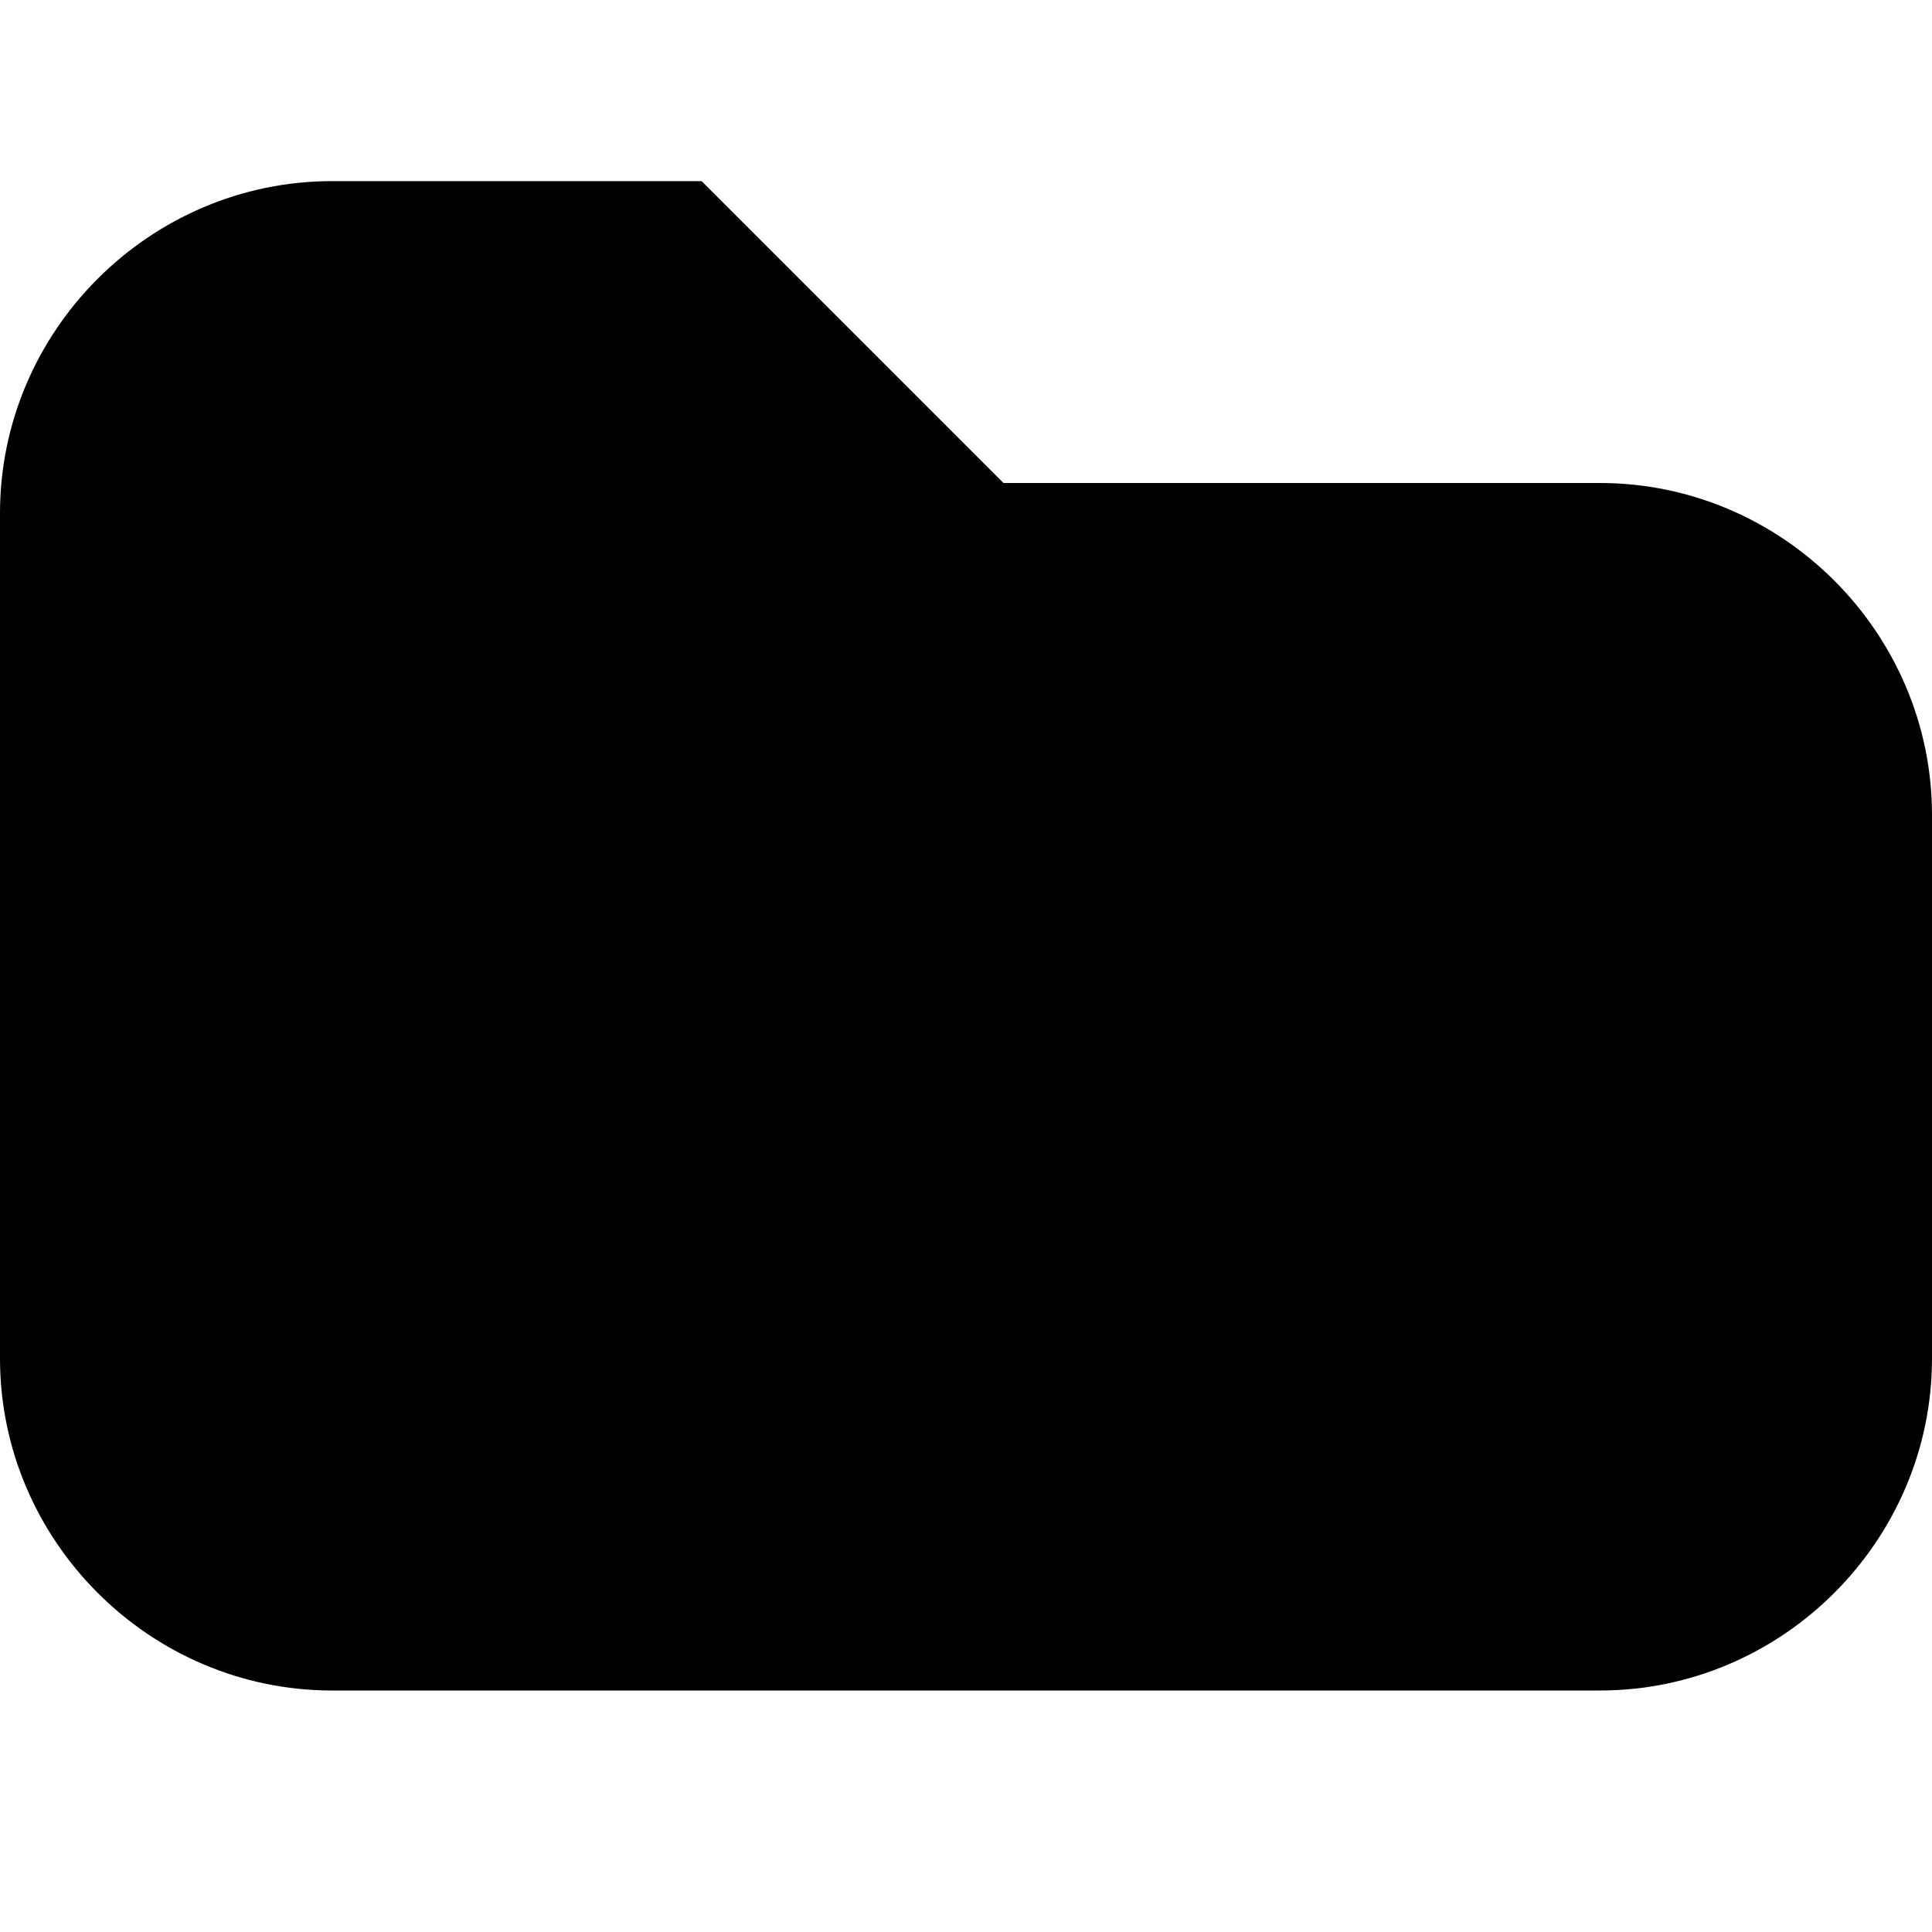
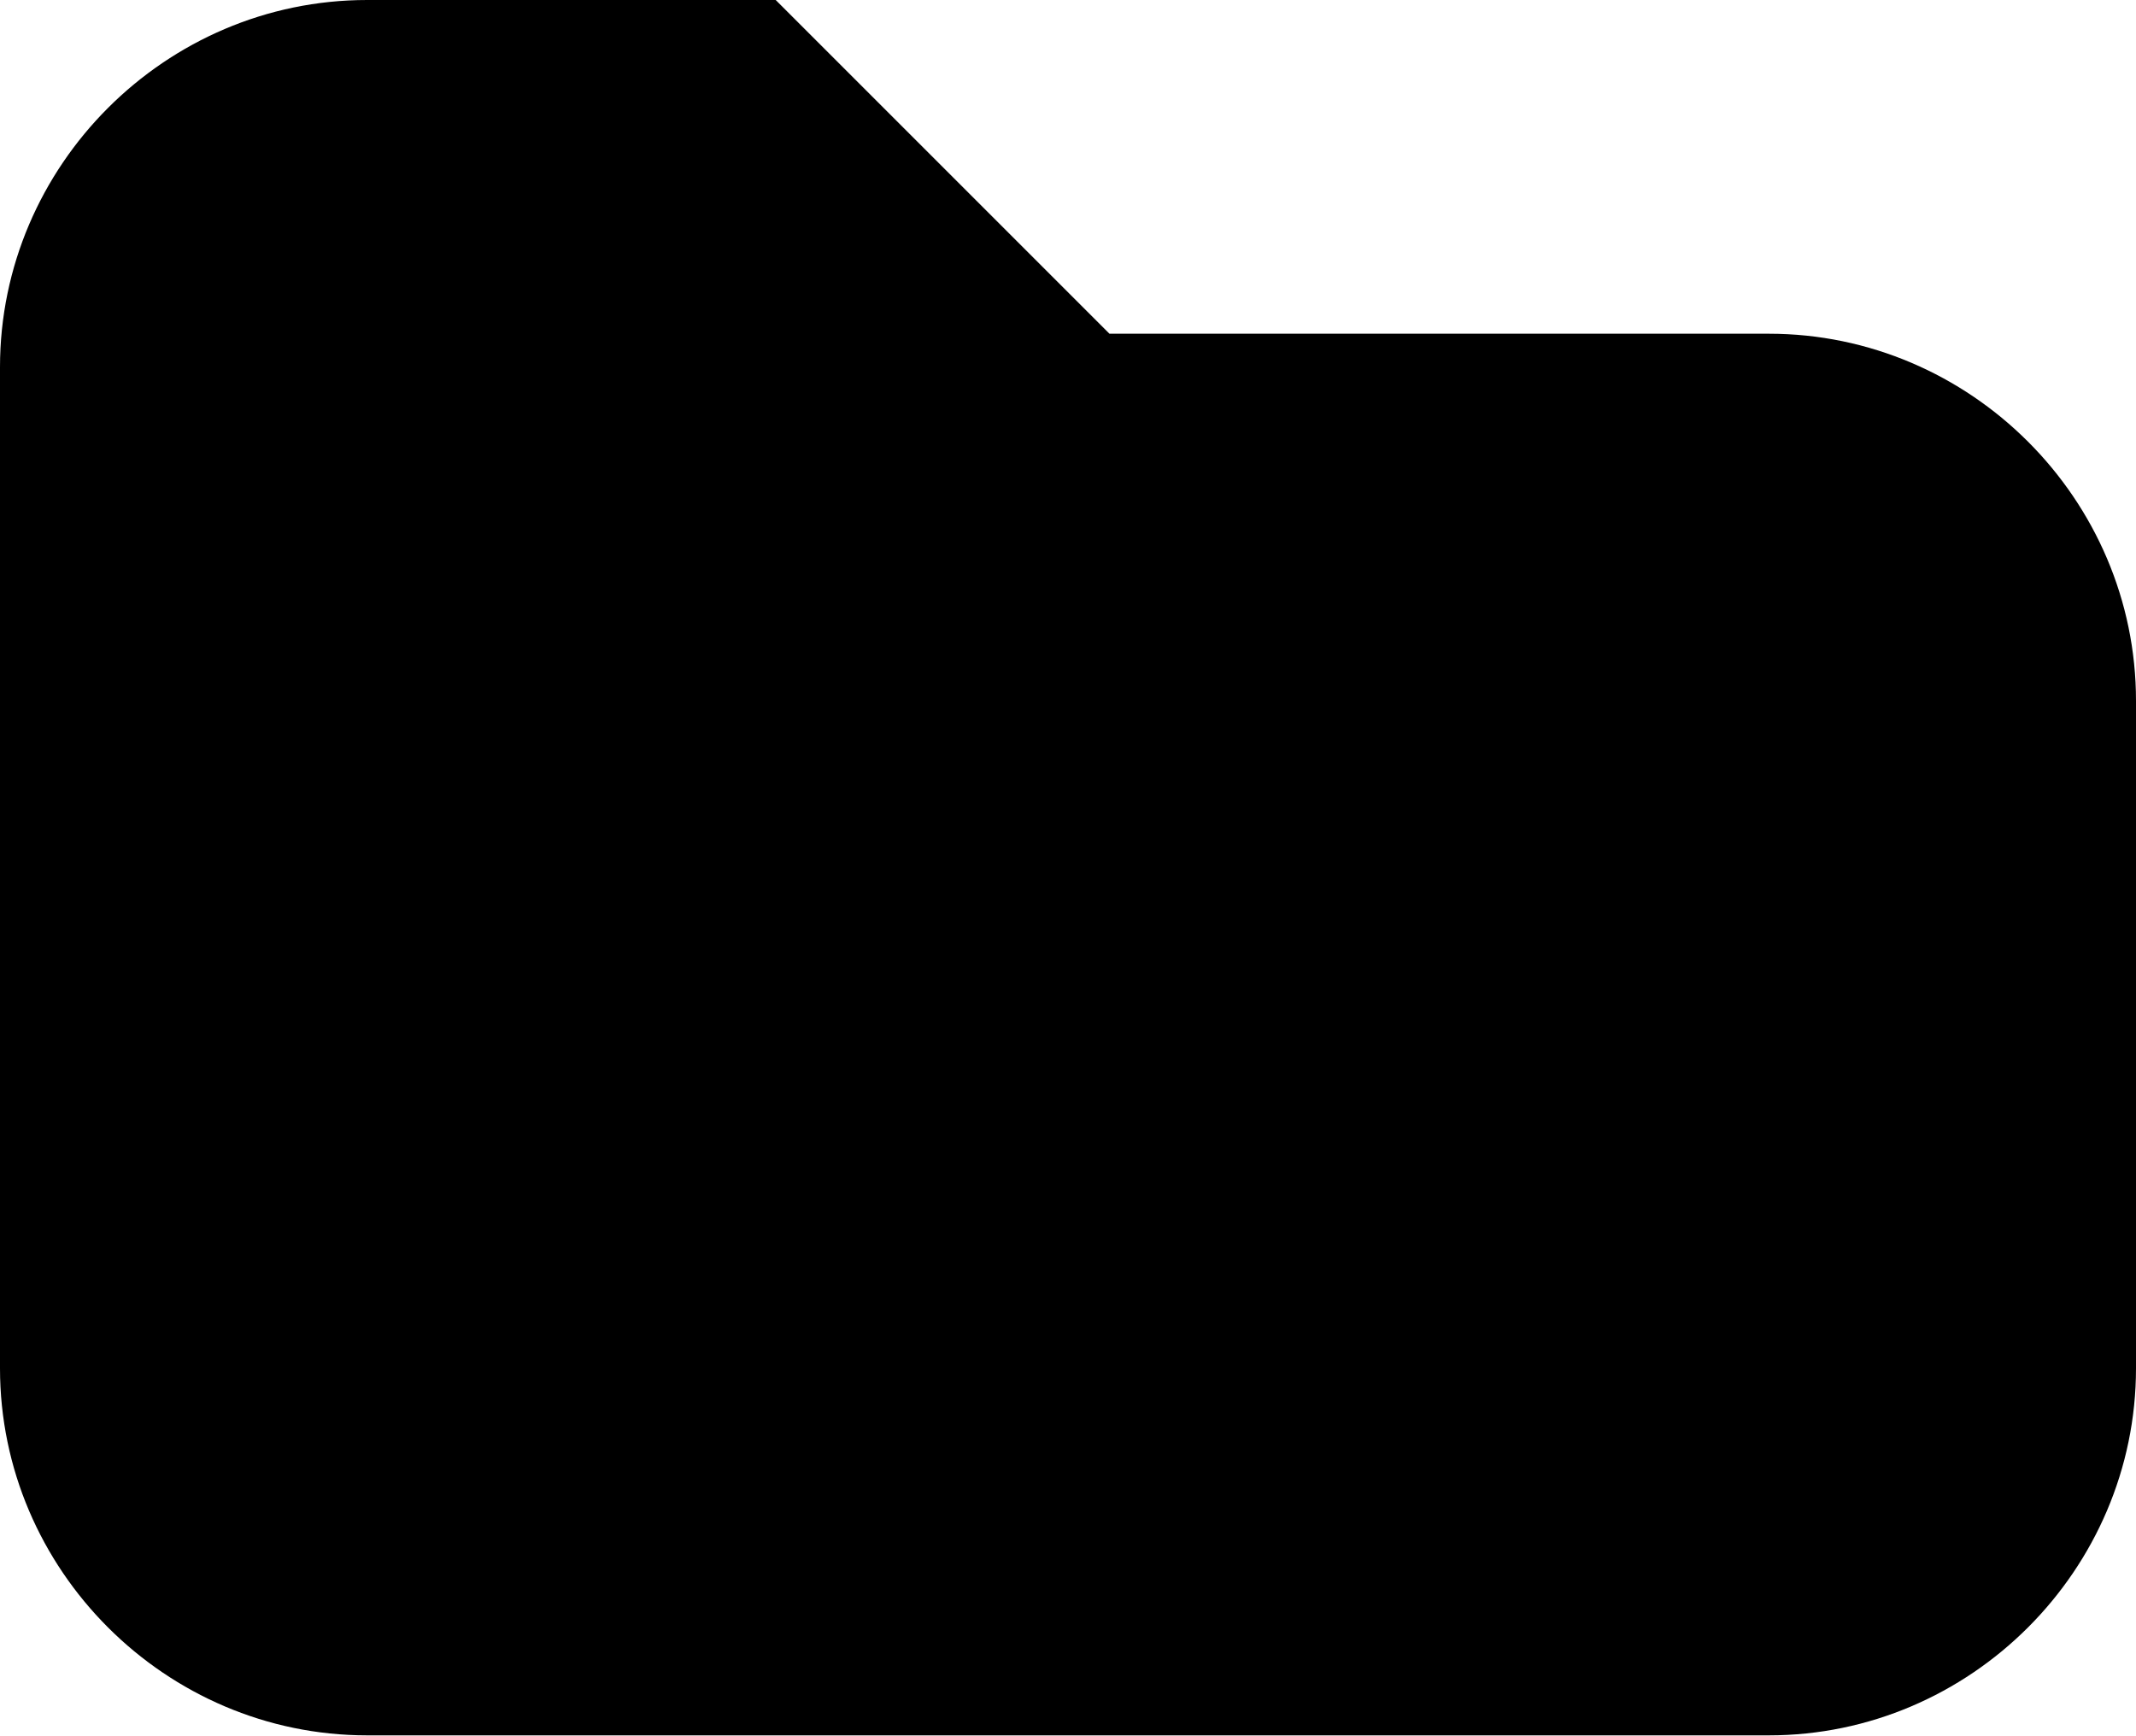
- <svg xmlns="http://www.w3.org/2000/svg" viewBox="0 0 32 32">
-   <path d="M5.5 3C2.48 3 0 5.48 0 8.5v14C0 25.52 2.48 28 5.5 28h21c3.02 0 5.5-2.48 5.5-5.5v-9c0-3.02-2.48-5.5-5.5-5.5h-9.879l-5-5z" />
+ <svg xmlns="http://www.w3.org/2000/svg" viewBox="0 0 32 26">
+   <path d="M5.5 0C2.48 0 0 2.48 0 5.5v15C0 23.52 2.48 26 5.5 26h21c3.02 0 5.5-2.48 5.5-5.5v-10C32 7.48 29.52 5 26.5 5h-9.879l-5-5z" />
</svg>
